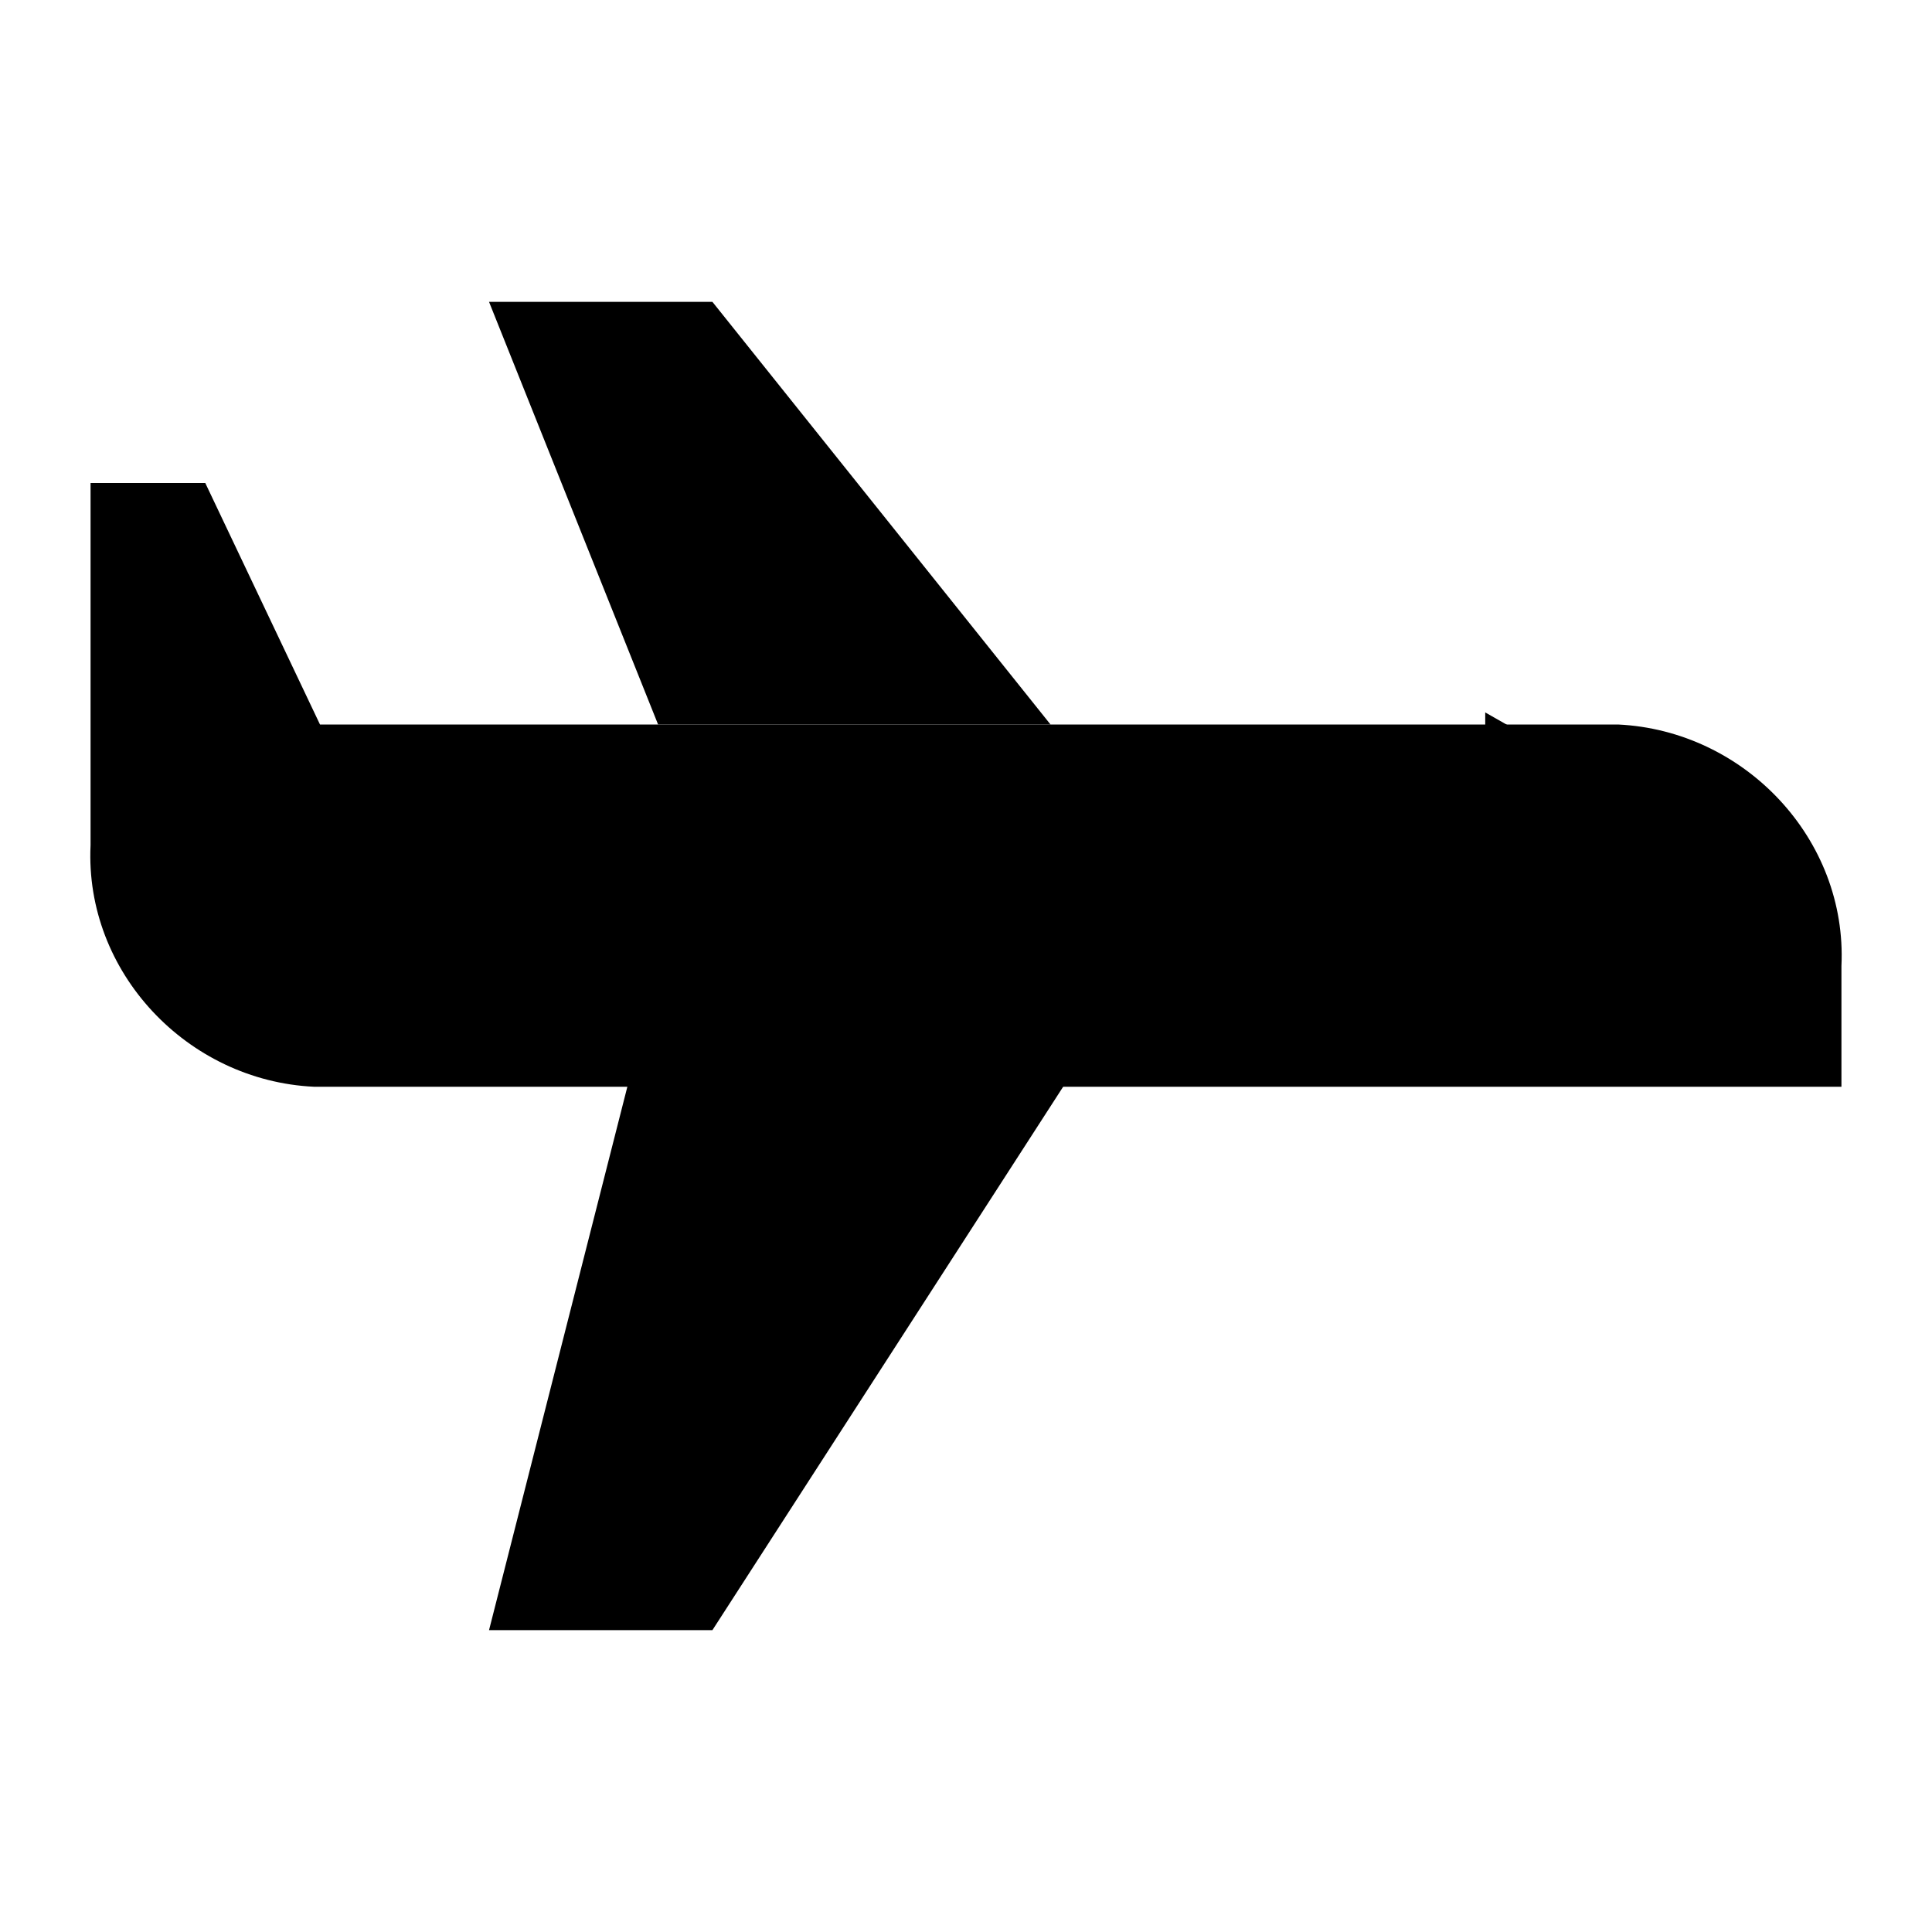
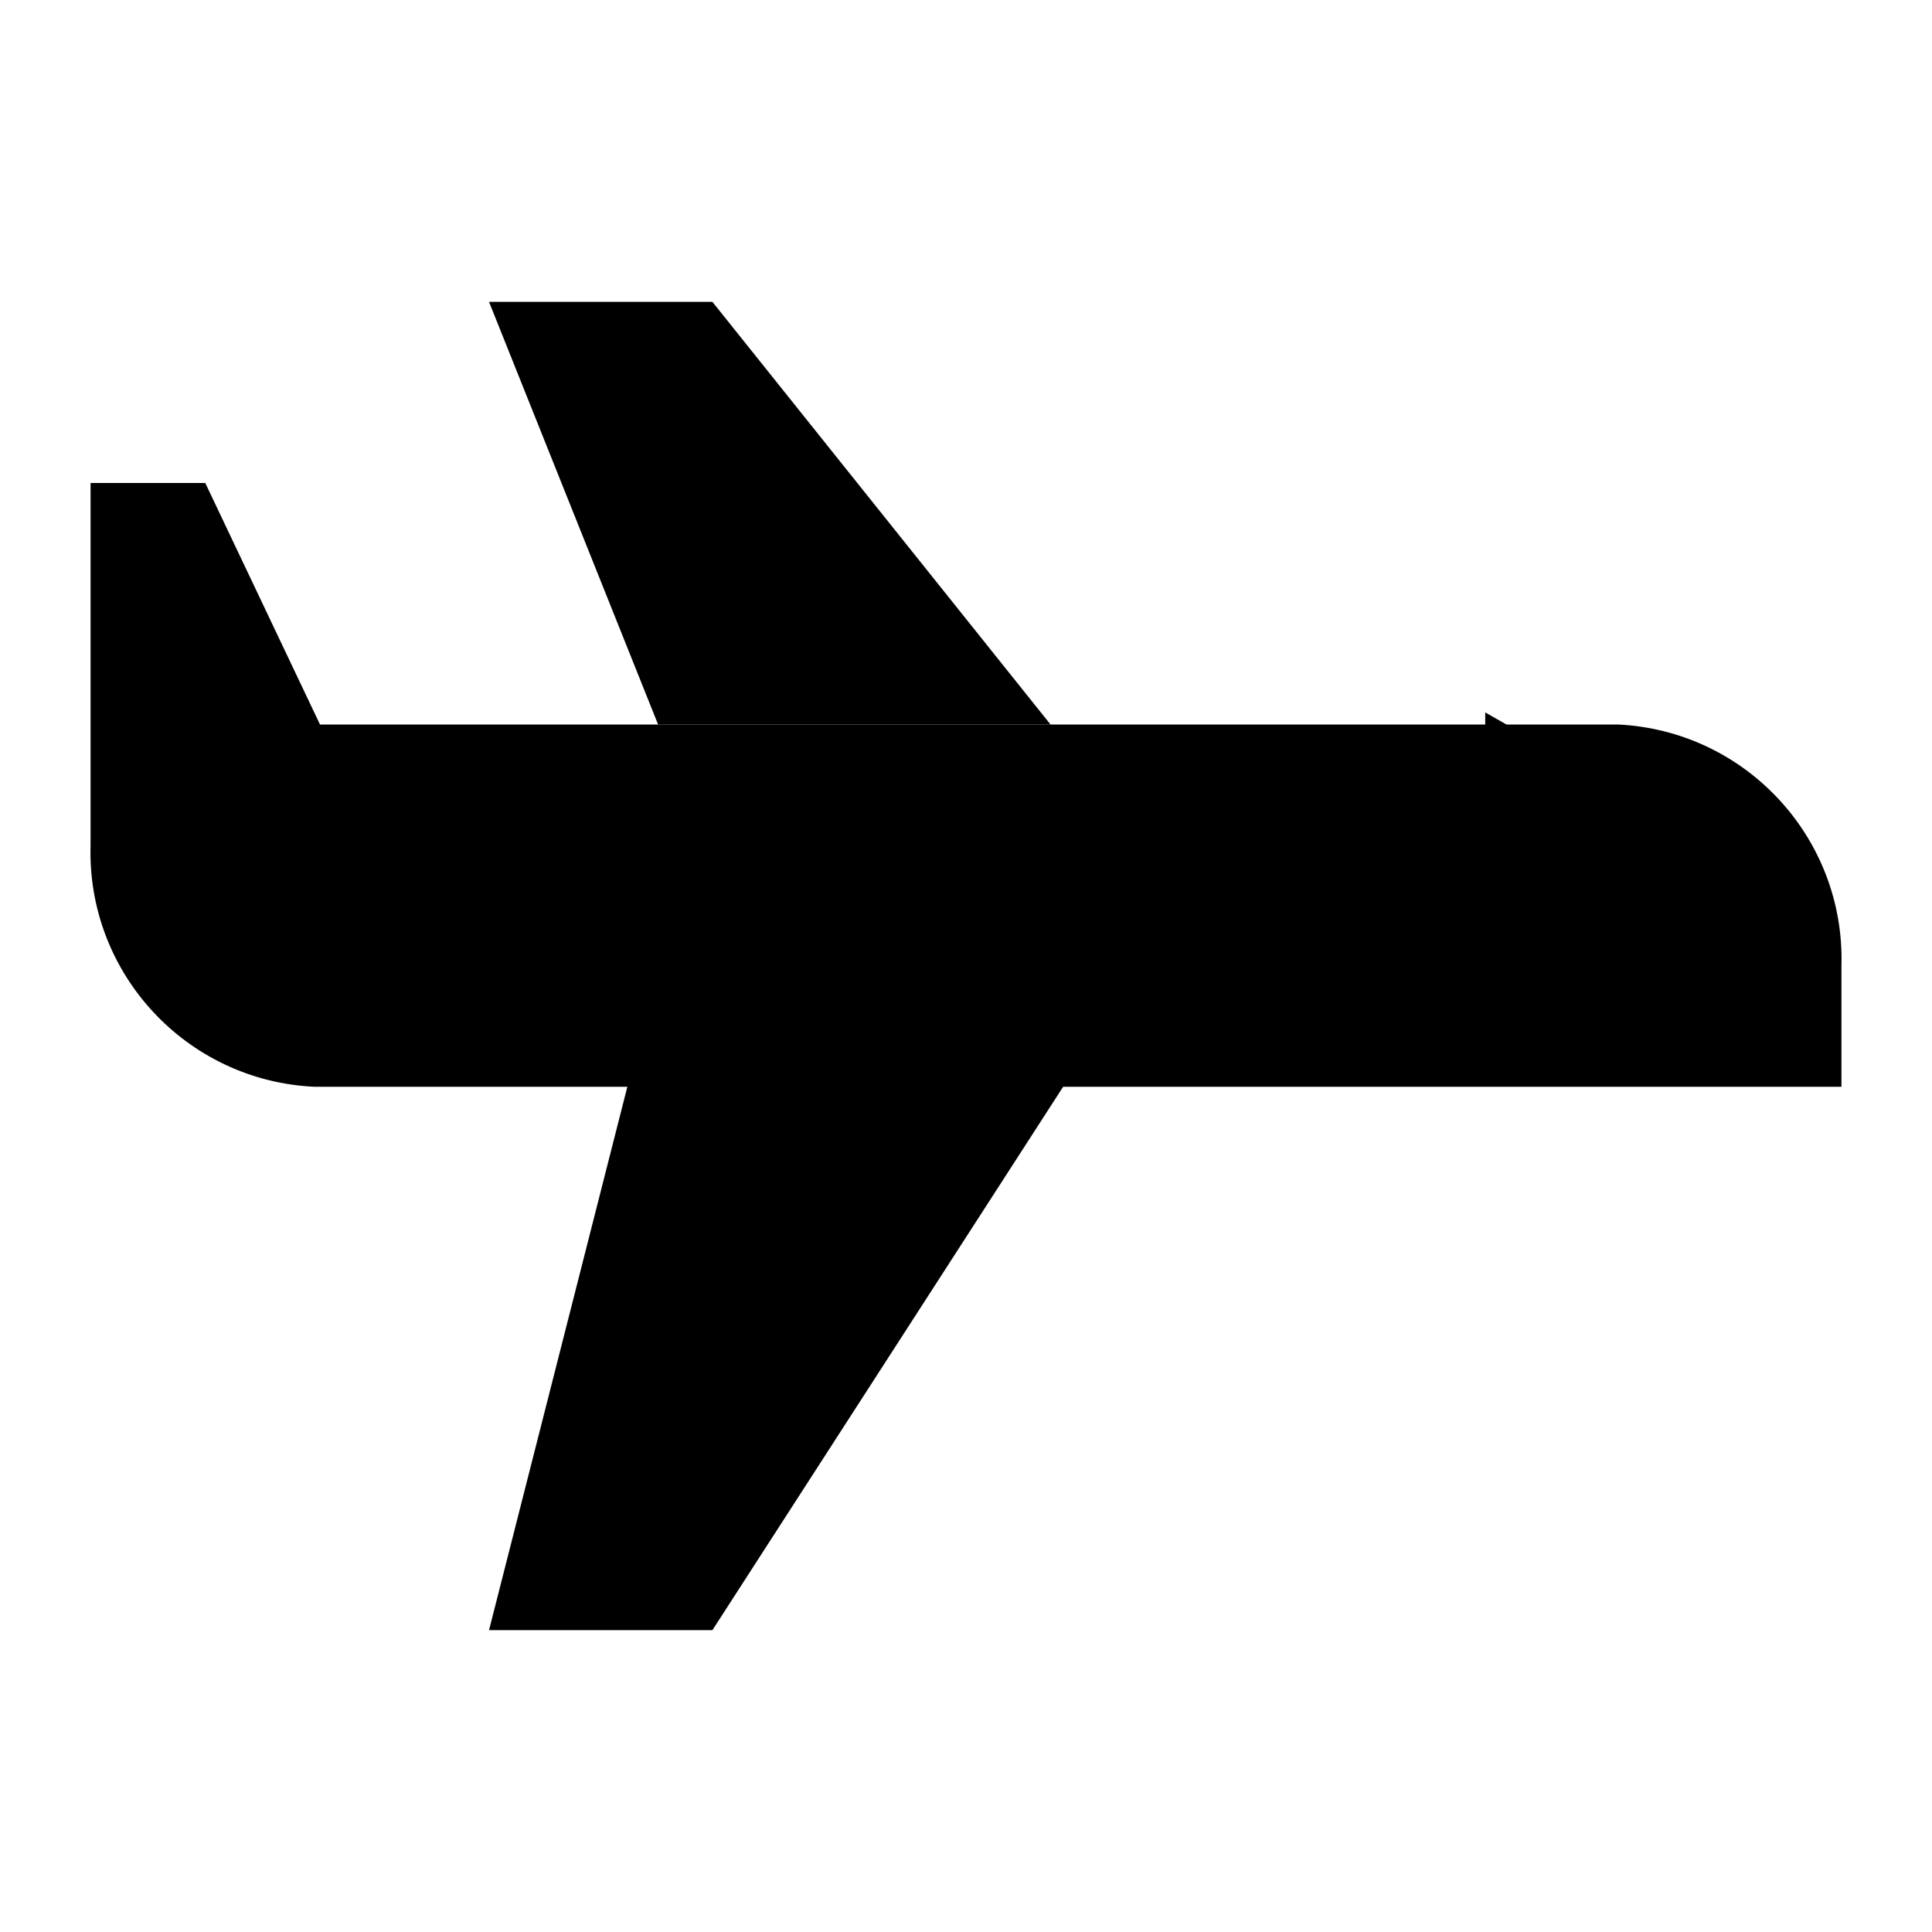
- <svg xmlns="http://www.w3.org/2000/svg" id="Layer_1" viewBox="0 0 32 32">
-   <style>
-     .st0{fill:none;stroke:#4C6472;stroke-linejoin:round;} .st1{fill:none;stroke:#4C6472;stroke-miterlimit:10;}
-   </style>
-   <path d="M10.9 16L8.1 27h3.7l7.1-11m-8-4L8.1 5h3.7l5.6 7" />
-   <path d="M8.5 18H5.2c-2.1-.1-3.8-1.9-3.7-4V8h1.9l1.9 4h21.5c2.1.1 3.8 1.9 3.7 4v2H19.7" />
-   <path d="M30.4 15.1h-4.5c-.7 0-1.3-.6-1.3-1.4v-1.9" />
+ <svg xmlns="http://www.w3.org/2000/svg" id="Layer_1" data-name="Layer 1" viewBox="0 0 32 32">
+   <path stroke-linejoin="round" d="M10.9 16L8.1 27h3.7l7.1-11m-8-4L8.1 5h3.7l5.6 7" />
+   <path d="M8.5 18H5.2a3.89 3.89 0 0 1-3.7-4V8h1.9l1.9 4h21.5a3.89 3.89 0 0 1 3.7 4v2H19.7" stroke-linejoin="round" />
+   <path d="M30.4 15.1h-4.5a1.35 1.35 0 0 1-1.3-1.4v-1.9" stroke-miterlimit="10" />
</svg>
